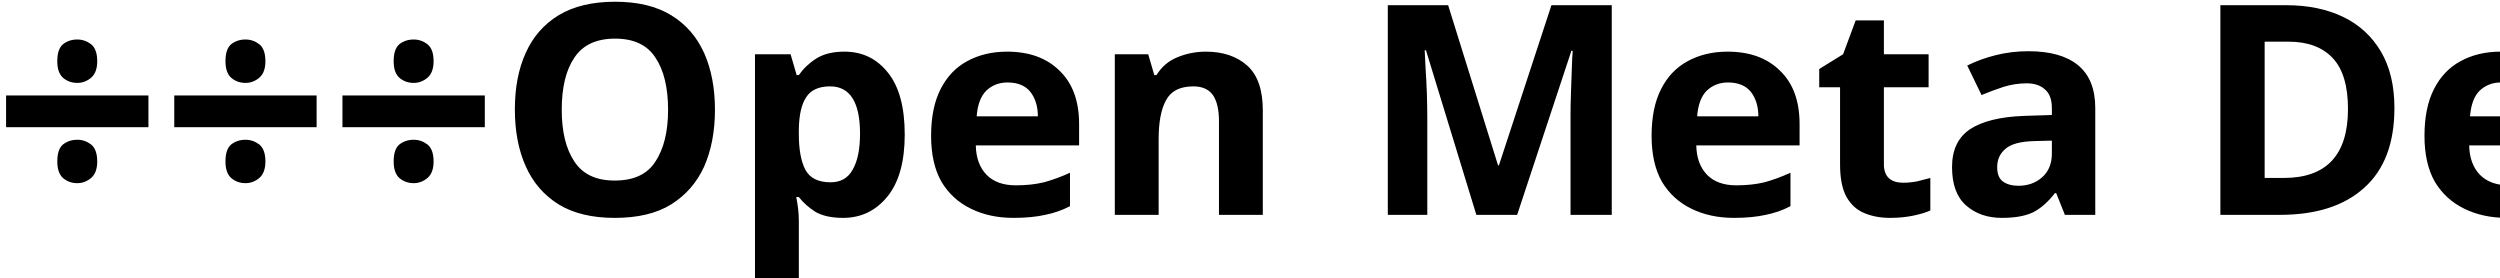
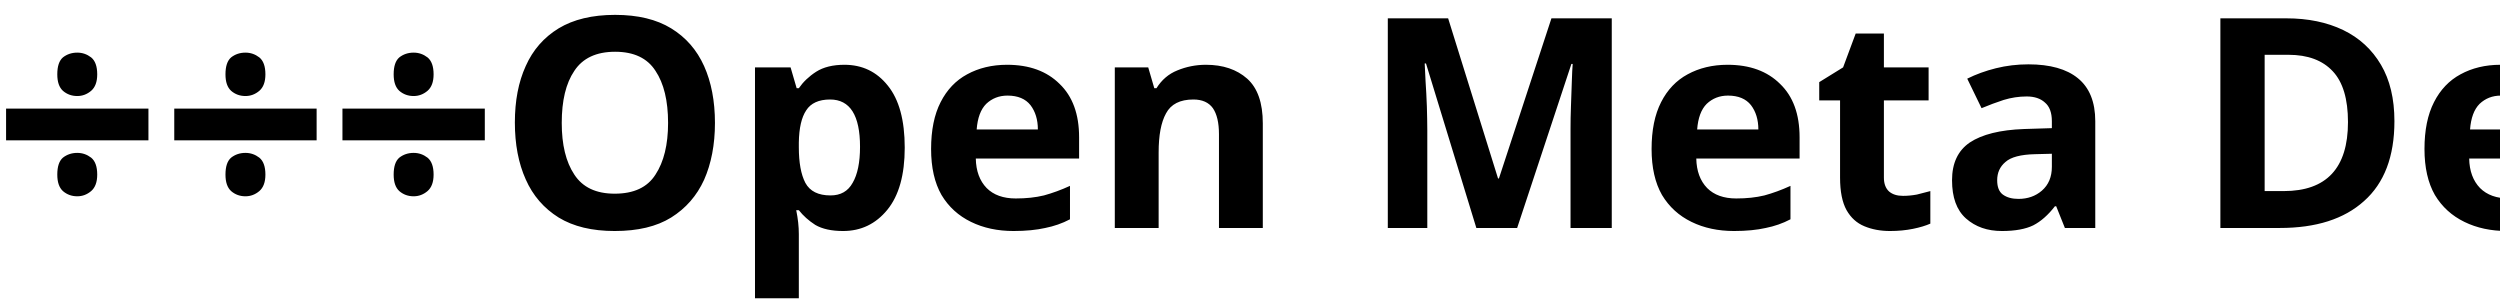
- <svg xmlns="http://www.w3.org/2000/svg" width="90mm" height="10mm" viewBox="0 0 90 10" version="1.1" id="svg8">
+ <svg xmlns="http://www.w3.org/2000/svg" width="90mm" height="11mm" viewBox="0 0 90 11" version="1.1" id="svg8">
  <defs id="defs2" />
-   <g id="layer1" transform="translate(0,-287)">
-     <text id="text893" y="294.736" x="-0.233" style="font-style:normal;font-variant:normal;font-weight:bold;font-stretch:normal;font-size:10.583px;line-height:200%;font-family:Dosis;-inkscape-font-specification:'Dosis, Bold';font-variant-ligatures:normal;font-variant-caps:normal;font-variant-numeric:normal;font-feature-settings:normal;text-align:start;letter-spacing:0px;word-spacing:0px;writing-mode:lr-tb;text-anchor:start;fill:#000000;fill-opacity:1;stroke:none;stroke-width:0.265px;stroke-linecap:butt;stroke-linejoin:miter;stroke-opacity:1" xml:space="preserve">
-       <tspan id="tspan941" x="-0.233" y="294.736">÷÷÷Open Meta Design</tspan>
+   <g id="layer1" transform="translate(0,-286)">
+     <text id="text893" y="294.207" x="-0.233" style="font-style:normal;font-variant:normal;font-weight:bold;font-stretch:normal;font-size:10.583px;line-height:200%;font-family:Dosis;-inkscape-font-specification:'Dosis, Bold';font-variant-ligatures:normal;font-variant-caps:normal;font-variant-numeric:normal;font-feature-settings:normal;text-align:start;letter-spacing:0px;word-spacing:0px;writing-mode:lr-tb;text-anchor:start;fill:#000000;fill-opacity:1;stroke:none;stroke-width:0.265px;stroke-linecap:butt;stroke-linejoin:miter;stroke-opacity:1" xml:space="preserve">
+       <tspan id="tspan941" x="-0.233" y="294.207">÷÷÷Open Meta Design</tspan>
    </text>
  </g>
</svg>
